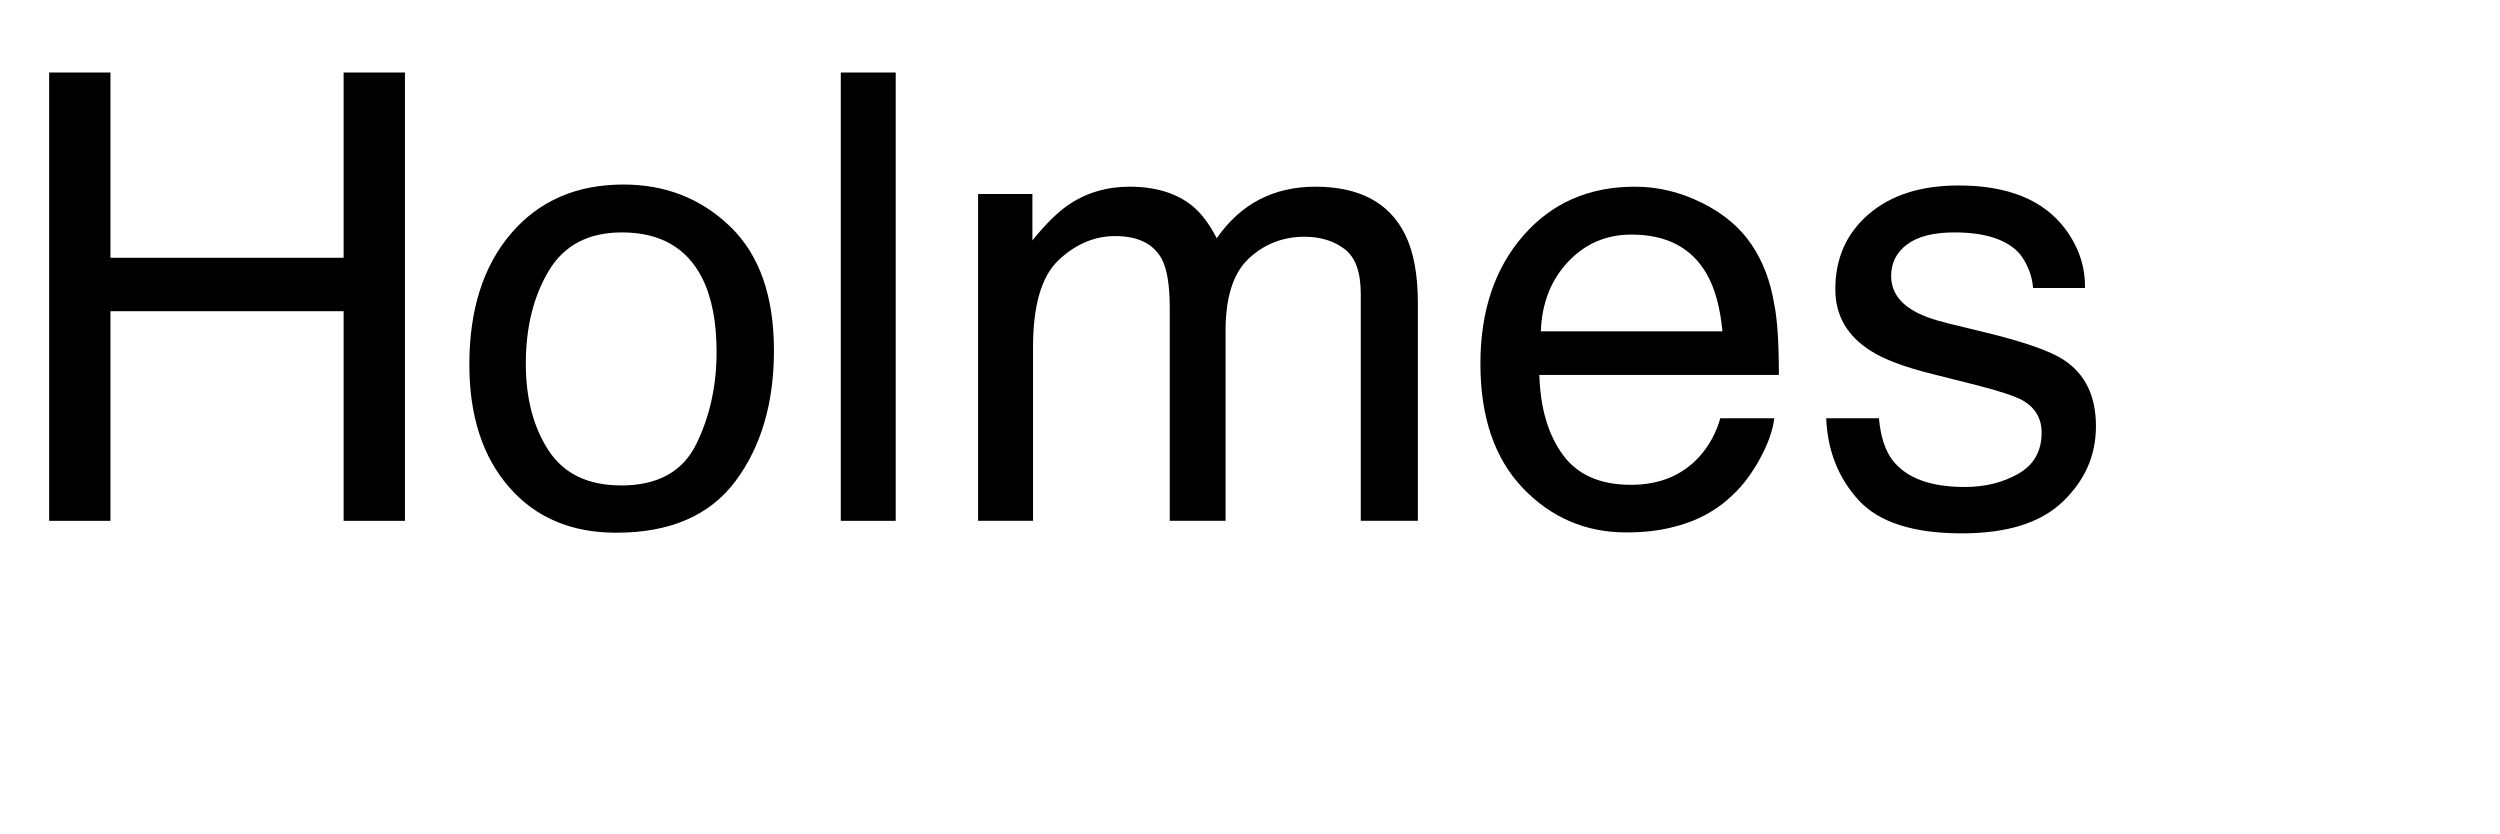
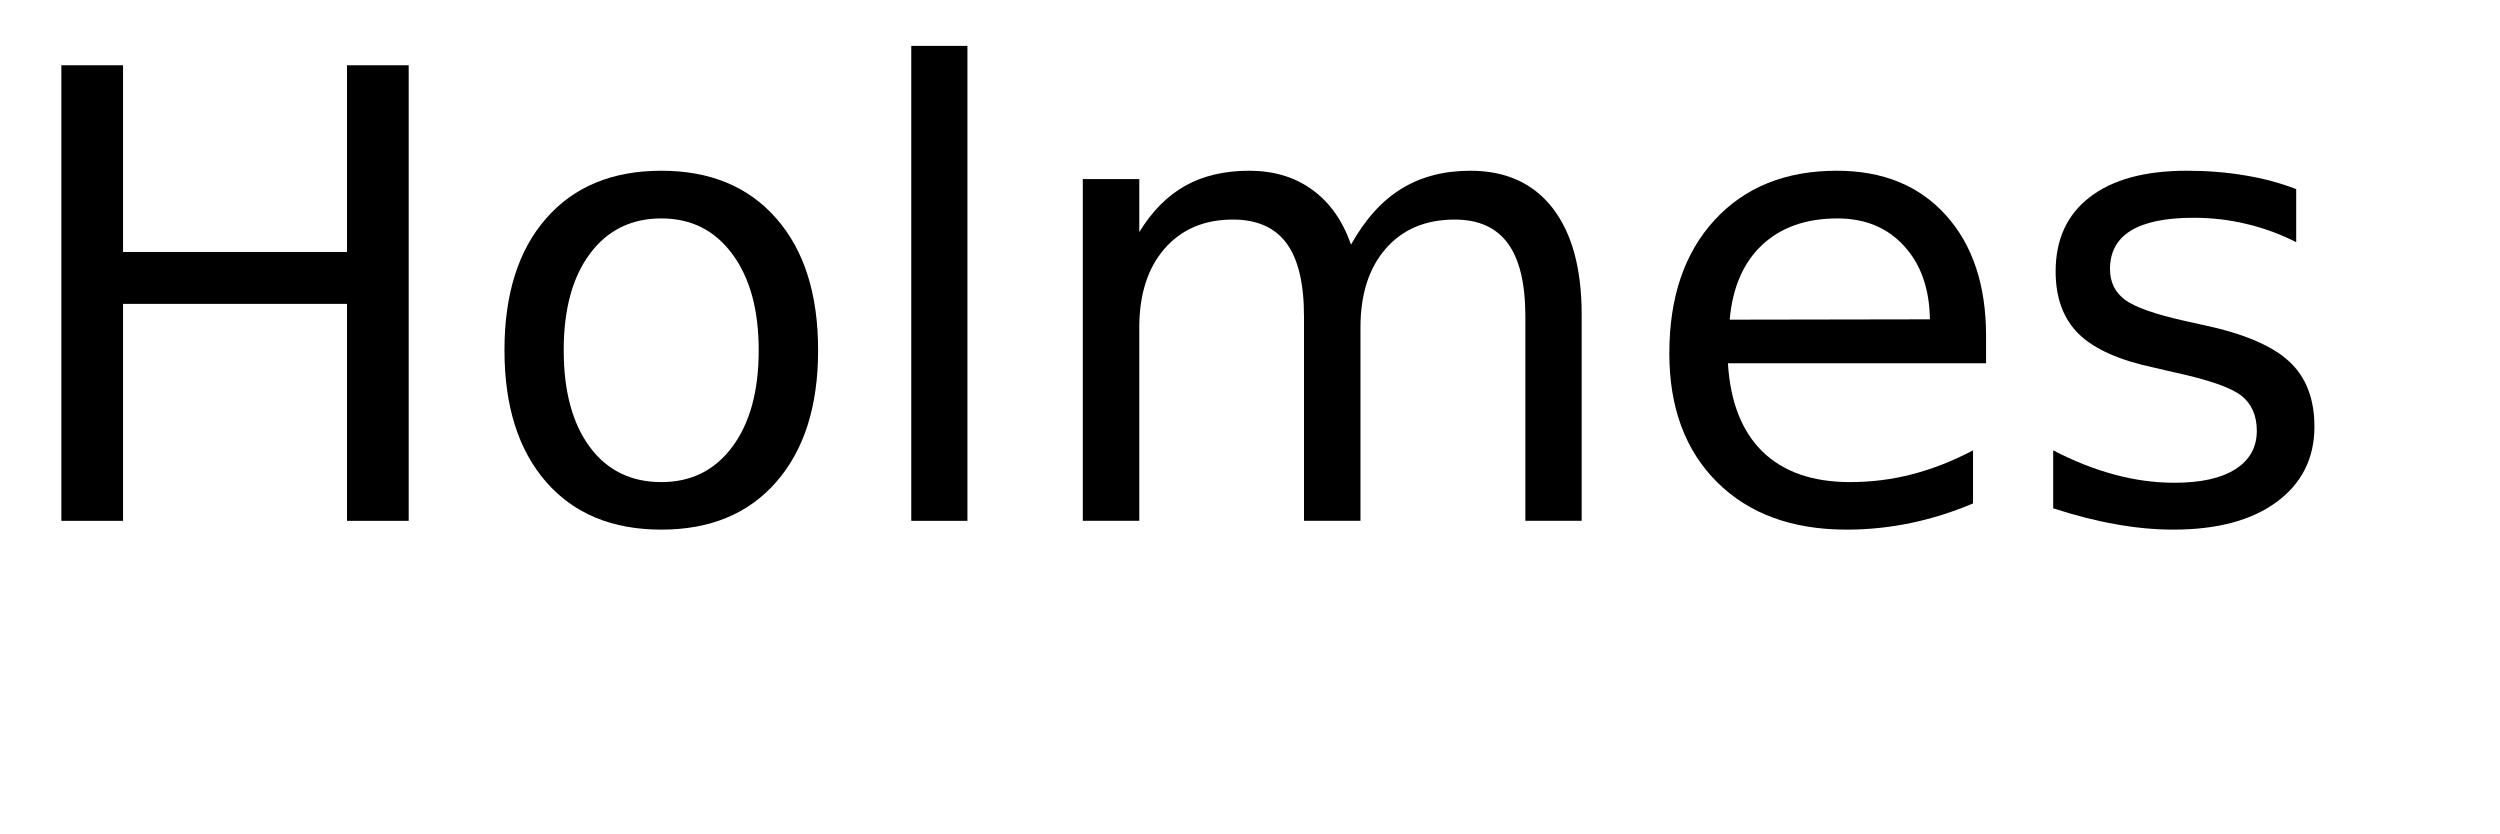
<svg xmlns="http://www.w3.org/2000/svg" xmlns:xlink="http://www.w3.org/1999/xlink" width="240" height="80" viewBox="0 0 240 80">
  <defs>
    <g>
      <g id="glyph-0-0">
-         <path d="M 4.719 -43.039 L 10.605 -43.039 L 10.605 -25.254 L 32.988 -25.254 L 32.988 -43.039 L 38.875 -43.039 L 38.875 0 L 32.988 0 L 32.988 -20.125 L 10.605 -20.125 L 10.605 0 L 4.719 0 Z M 4.719 -43.039 " />
+         <path d="M 5.891 -43.734 L 11.812 -43.734 L 11.812 -25.812 L 33.312 -25.812 L 33.312 -43.734 L 39.234 -43.734 L 39.234 0 L 33.312 0 L 33.312 -20.828 L 11.812 -20.828 L 11.812 0 L 5.891 0 Z M 5.891 -43.734 " />
      </g>
      <g id="glyph-0-1">
-         <path d="M 16.32 -3.398 C 19.816 -3.398 22.211 -4.723 23.512 -7.367 C 24.809 -10.016 25.461 -12.961 25.461 -16.203 C 25.461 -19.133 24.992 -21.516 24.055 -23.352 C 22.57 -26.242 20.008 -27.688 16.375 -27.688 C 13.152 -27.688 10.812 -26.453 9.344 -23.992 C 7.879 -21.531 7.148 -18.562 7.148 -15.086 C 7.148 -11.746 7.883 -8.965 9.344 -6.738 C 10.809 -4.512 13.133 -3.398 16.32 -3.398 Z M 16.523 -32.285 C 20.566 -32.285 23.984 -30.938 26.777 -28.242 C 29.57 -25.547 30.969 -21.582 30.969 -16.348 C 30.969 -11.289 29.734 -7.109 27.273 -3.809 C 24.812 -0.508 20.996 1.141 15.82 1.141 C 11.504 1.141 8.078 -0.316 5.539 -3.238 C 3 -6.156 1.727 -10.078 1.727 -15 C 1.727 -20.273 3.066 -24.473 5.742 -27.598 C 8.418 -30.723 12.012 -32.285 16.523 -32.285 Z M 16.523 -32.285 " />
+         <path d="M 18.375 -29.031 C 15.477 -29.031 13.191 -27.898 11.516 -25.641 C 9.836 -23.391 9 -20.301 9 -16.375 C 9 -12.445 9.832 -9.352 11.5 -7.094 C 13.164 -4.844 15.457 -3.719 18.375 -3.719 C 21.238 -3.719 23.508 -4.848 25.188 -7.109 C 26.875 -9.379 27.719 -12.469 27.719 -16.375 C 27.719 -20.258 26.875 -23.336 25.188 -25.609 C 23.508 -27.891 21.238 -29.031 18.375 -29.031 Z M 18.375 -33.609 C 23.062 -33.609 26.738 -32.082 29.406 -29.031 C 32.082 -25.988 33.422 -21.77 33.422 -16.375 C 33.422 -11.008 32.082 -6.797 29.406 -3.734 C 26.738 -0.68 23.062 0.844 18.375 0.844 C 13.664 0.844 9.977 -0.68 7.312 -3.734 C 4.645 -6.797 3.312 -11.008 3.312 -16.375 C 3.312 -21.77 4.645 -25.988 7.312 -29.031 C 9.977 -32.082 13.664 -33.609 18.375 -33.609 Z M 18.375 -33.609 " />
      </g>
      <g id="glyph-0-2">
-         <path d="M 4.016 -43.039 L 9.289 -43.039 L 9.289 0 L 4.016 0 Z M 4.016 -43.039 " />
+         <path d="M 5.656 -45.594 L 11.047 -45.594 L 11.047 0 L 5.656 0 Z M 5.656 -45.594 " />
      </g>
      <g id="glyph-0-3">
-         <path d="M 3.867 -31.375 L 9.082 -31.375 L 9.082 -26.922 C 10.332 -28.465 11.465 -29.59 12.48 -30.293 C 14.219 -31.484 16.191 -32.078 18.398 -32.078 C 20.898 -32.078 22.91 -31.465 24.434 -30.234 C 25.293 -29.531 26.074 -28.496 26.777 -27.129 C 27.949 -28.809 29.328 -30.055 30.906 -30.863 C 32.488 -31.676 34.266 -32.078 36.242 -32.078 C 40.461 -32.078 43.328 -30.555 44.852 -27.508 C 45.672 -25.867 46.086 -23.664 46.086 -20.891 L 46.086 0 L 40.605 0 L 40.605 -21.797 C 40.605 -23.887 40.082 -25.32 39.039 -26.102 C 37.992 -26.883 36.719 -27.273 35.215 -27.273 C 33.145 -27.273 31.363 -26.582 29.867 -25.195 C 28.375 -23.809 27.625 -21.492 27.625 -18.25 L 27.625 0 L 22.266 0 L 22.266 -20.477 C 22.266 -22.605 22.012 -24.16 21.504 -25.137 C 20.703 -26.602 19.211 -27.336 17.023 -27.336 C 15.031 -27.336 13.219 -26.562 11.586 -25.02 C 9.957 -23.477 9.141 -20.684 9.141 -16.641 L 9.141 0 L 3.867 0 Z M 3.867 -31.375 " />
+         <path d="M 31.203 -26.516 C 32.547 -28.93 34.156 -30.719 36.031 -31.875 C 37.906 -33.031 40.113 -33.609 42.656 -33.609 C 46.07 -33.609 48.707 -32.41 50.562 -30.016 C 52.414 -27.617 53.344 -24.219 53.344 -19.812 L 53.344 0 L 47.938 0 L 47.938 -19.625 C 47.938 -22.77 47.379 -25.102 46.266 -26.625 C 45.148 -28.156 43.445 -28.922 41.156 -28.922 C 38.363 -28.922 36.156 -27.988 34.531 -26.125 C 32.914 -24.27 32.109 -21.742 32.109 -18.547 L 32.109 0 L 26.688 0 L 26.688 -19.625 C 26.688 -22.789 26.129 -25.129 25.016 -26.641 C 23.898 -28.16 22.18 -28.922 19.859 -28.922 C 17.109 -28.922 14.922 -27.988 13.297 -26.125 C 11.68 -24.258 10.875 -21.734 10.875 -18.547 L 10.875 0 L 5.453 0 L 5.453 -32.812 L 10.875 -32.812 L 10.875 -27.719 C 12.102 -29.727 13.578 -31.211 15.297 -32.172 C 17.016 -33.129 19.055 -33.609 21.422 -33.609 C 23.797 -33.609 25.816 -33 27.484 -31.781 C 29.16 -30.57 30.398 -28.816 31.203 -26.516 Z M 31.203 -26.516 " />
      </g>
      <g id="glyph-0-4">
-         <path d="M 16.934 -32.078 C 19.16 -32.078 21.32 -31.559 23.406 -30.512 C 25.496 -29.469 27.09 -28.117 28.184 -26.453 C 29.238 -24.871 29.941 -23.027 30.293 -20.918 C 30.605 -19.473 30.762 -17.168 30.762 -14.004 L 7.766 -14.004 C 7.863 -10.82 8.613 -8.266 10.02 -6.344 C 11.426 -4.418 13.602 -3.457 16.555 -3.457 C 19.309 -3.457 21.504 -4.367 23.145 -6.18 C 24.082 -7.234 24.746 -8.457 25.137 -9.844 L 30.32 -9.844 C 30.184 -8.691 29.73 -7.406 28.961 -5.992 C 28.188 -4.574 27.324 -3.418 26.367 -2.52 C 24.766 -0.957 22.781 0.098 20.422 0.645 C 19.152 0.957 17.715 1.113 16.113 1.113 C 12.207 1.113 8.898 -0.309 6.18 -3.148 C 3.465 -5.992 2.109 -9.969 2.109 -15.086 C 2.109 -20.125 3.477 -24.219 6.211 -27.363 C 8.945 -30.508 12.52 -32.078 16.934 -32.078 Z M 25.344 -18.195 C 25.129 -20.48 24.629 -22.305 23.848 -23.672 C 22.402 -26.211 19.992 -27.48 16.609 -27.48 C 14.188 -27.48 12.156 -26.605 10.516 -24.859 C 8.875 -23.109 8.008 -20.891 7.91 -18.195 Z M 25.344 -18.195 " />
+         <path d="M 33.719 -17.75 L 33.719 -15.125 L 8.938 -15.125 C 9.164 -11.406 10.281 -8.57 12.281 -6.625 C 14.289 -4.688 17.082 -3.719 20.656 -3.719 C 22.727 -3.719 24.734 -3.973 26.672 -4.484 C 28.617 -4.992 30.551 -5.754 32.469 -6.766 L 32.469 -1.672 C 30.531 -0.848 28.547 -0.223 26.516 0.203 C 24.484 0.629 22.422 0.844 20.328 0.844 C 15.098 0.844 10.953 -0.676 7.891 -3.719 C 4.836 -6.77 3.312 -10.891 3.312 -16.078 C 3.312 -21.453 4.758 -25.719 7.656 -28.875 C 10.562 -32.031 14.473 -33.609 19.391 -33.609 C 23.805 -33.609 27.297 -32.188 29.859 -29.344 C 32.43 -26.5 33.719 -22.633 33.719 -17.75 Z M 28.328 -19.344 C 28.285 -22.289 27.457 -24.641 25.844 -26.391 C 24.238 -28.148 22.109 -29.031 19.453 -29.031 C 16.441 -29.031 14.031 -28.18 12.219 -26.484 C 10.414 -24.785 9.379 -22.395 9.109 -19.312 Z M 28.328 -19.344 " />
      </g>
      <g id="glyph-0-5">
-         <path d="M 7 -9.844 C 7.156 -8.086 7.598 -6.738 8.32 -5.801 C 9.648 -4.102 11.953 -3.25 15.234 -3.25 C 17.188 -3.25 18.906 -3.676 20.391 -4.527 C 21.875 -5.375 22.617 -6.688 22.617 -8.469 C 22.617 -9.816 22.023 -10.84 20.828 -11.543 C 20.066 -11.973 18.562 -12.469 16.32 -13.039 L 12.129 -14.094 C 9.453 -14.758 7.48 -15.5 6.211 -16.32 C 3.945 -17.746 2.812 -19.719 2.812 -22.234 C 2.812 -25.203 3.883 -27.609 6.02 -29.445 C 8.16 -31.281 11.035 -32.195 14.648 -32.195 C 19.375 -32.195 22.781 -30.812 24.875 -28.039 C 26.184 -26.281 26.816 -24.383 26.777 -22.352 L 21.797 -22.352 C 21.699 -23.543 21.281 -24.629 20.539 -25.605 C 19.328 -26.992 17.227 -27.688 14.238 -27.688 C 12.246 -27.688 10.738 -27.305 9.711 -26.543 C 8.688 -25.781 8.172 -24.773 8.172 -23.523 C 8.172 -22.156 8.848 -21.062 10.195 -20.242 C 10.977 -19.754 12.129 -19.328 13.652 -18.953 L 17.141 -18.105 C 20.93 -17.188 23.469 -16.297 24.758 -15.438 C 26.809 -14.09 27.832 -11.973 27.832 -9.082 C 27.832 -6.289 26.773 -3.875 24.652 -1.844 C 22.535 0.188 19.305 1.203 14.969 1.203 C 10.301 1.203 6.996 0.141 5.055 -1.977 C 3.109 -4.098 2.07 -6.719 1.934 -9.844 Z M 7 -9.844 " />
+         <path d="M 26.578 -31.844 L 26.578 -26.75 C 25.047 -27.531 23.457 -28.113 21.812 -28.5 C 20.176 -28.895 18.484 -29.094 16.734 -29.094 C 14.055 -29.094 12.047 -28.68 10.703 -27.859 C 9.367 -27.035 8.703 -25.805 8.703 -24.172 C 8.703 -22.922 9.18 -21.938 10.141 -21.219 C 11.098 -20.508 13.02 -19.832 15.906 -19.188 L 17.75 -18.781 C 21.582 -17.957 24.301 -16.797 25.906 -15.297 C 27.52 -13.805 28.328 -11.723 28.328 -9.047 C 28.328 -6.004 27.117 -3.594 24.703 -1.812 C 22.297 -0.039 18.984 0.844 14.766 0.844 C 13.004 0.844 11.172 0.672 9.266 0.328 C 7.367 -0.004 5.363 -0.516 3.25 -1.203 L 3.25 -6.766 C 5.238 -5.734 7.203 -4.957 9.141 -4.438 C 11.078 -3.914 12.992 -3.656 14.891 -3.656 C 17.422 -3.656 19.367 -4.086 20.734 -4.953 C 22.109 -5.828 22.797 -7.055 22.797 -8.641 C 22.797 -10.109 22.301 -11.234 21.312 -12.016 C 20.32 -12.797 18.16 -13.547 14.828 -14.266 L 12.953 -14.703 C 9.609 -15.41 7.191 -16.488 5.703 -17.938 C 4.223 -19.395 3.484 -21.395 3.484 -23.938 C 3.484 -27.02 4.578 -29.398 6.766 -31.078 C 8.953 -32.766 12.055 -33.609 16.078 -33.609 C 18.078 -33.609 19.953 -33.457 21.703 -33.156 C 23.461 -32.863 25.086 -32.426 26.578 -31.844 Z M 26.578 -31.844 " />
      </g>
    </g>
  </defs>
  <g fill="rgb(0%, 0%, 0%)" fill-opacity="1">
    <use xlink:href="#glyph-0-0" x="0" y="50" />
-     <use xlink:href="#glyph-0-1" x="43.33" y="50" />
-     <use xlink:href="#glyph-0-2" x="76.699" y="50" />
-     <use xlink:href="#glyph-0-3" x="90.029" y="50" />
-     <use xlink:href="#glyph-0-4" x="140.01" y="50" />
-     <use xlink:href="#glyph-0-5" x="173.379" y="50" />
+     <use xlink:href="#glyph-0-1" x="45.117" y="50" />
+     <use xlink:href="#glyph-0-2" x="81.826" y="50" />
+     <use xlink:href="#glyph-0-3" x="98.496" y="50" />
+     <use xlink:href="#glyph-0-4" x="156.943" y="50" />
+     <use xlink:href="#glyph-0-5" x="193.857" y="50" />
  </g>
</svg>
